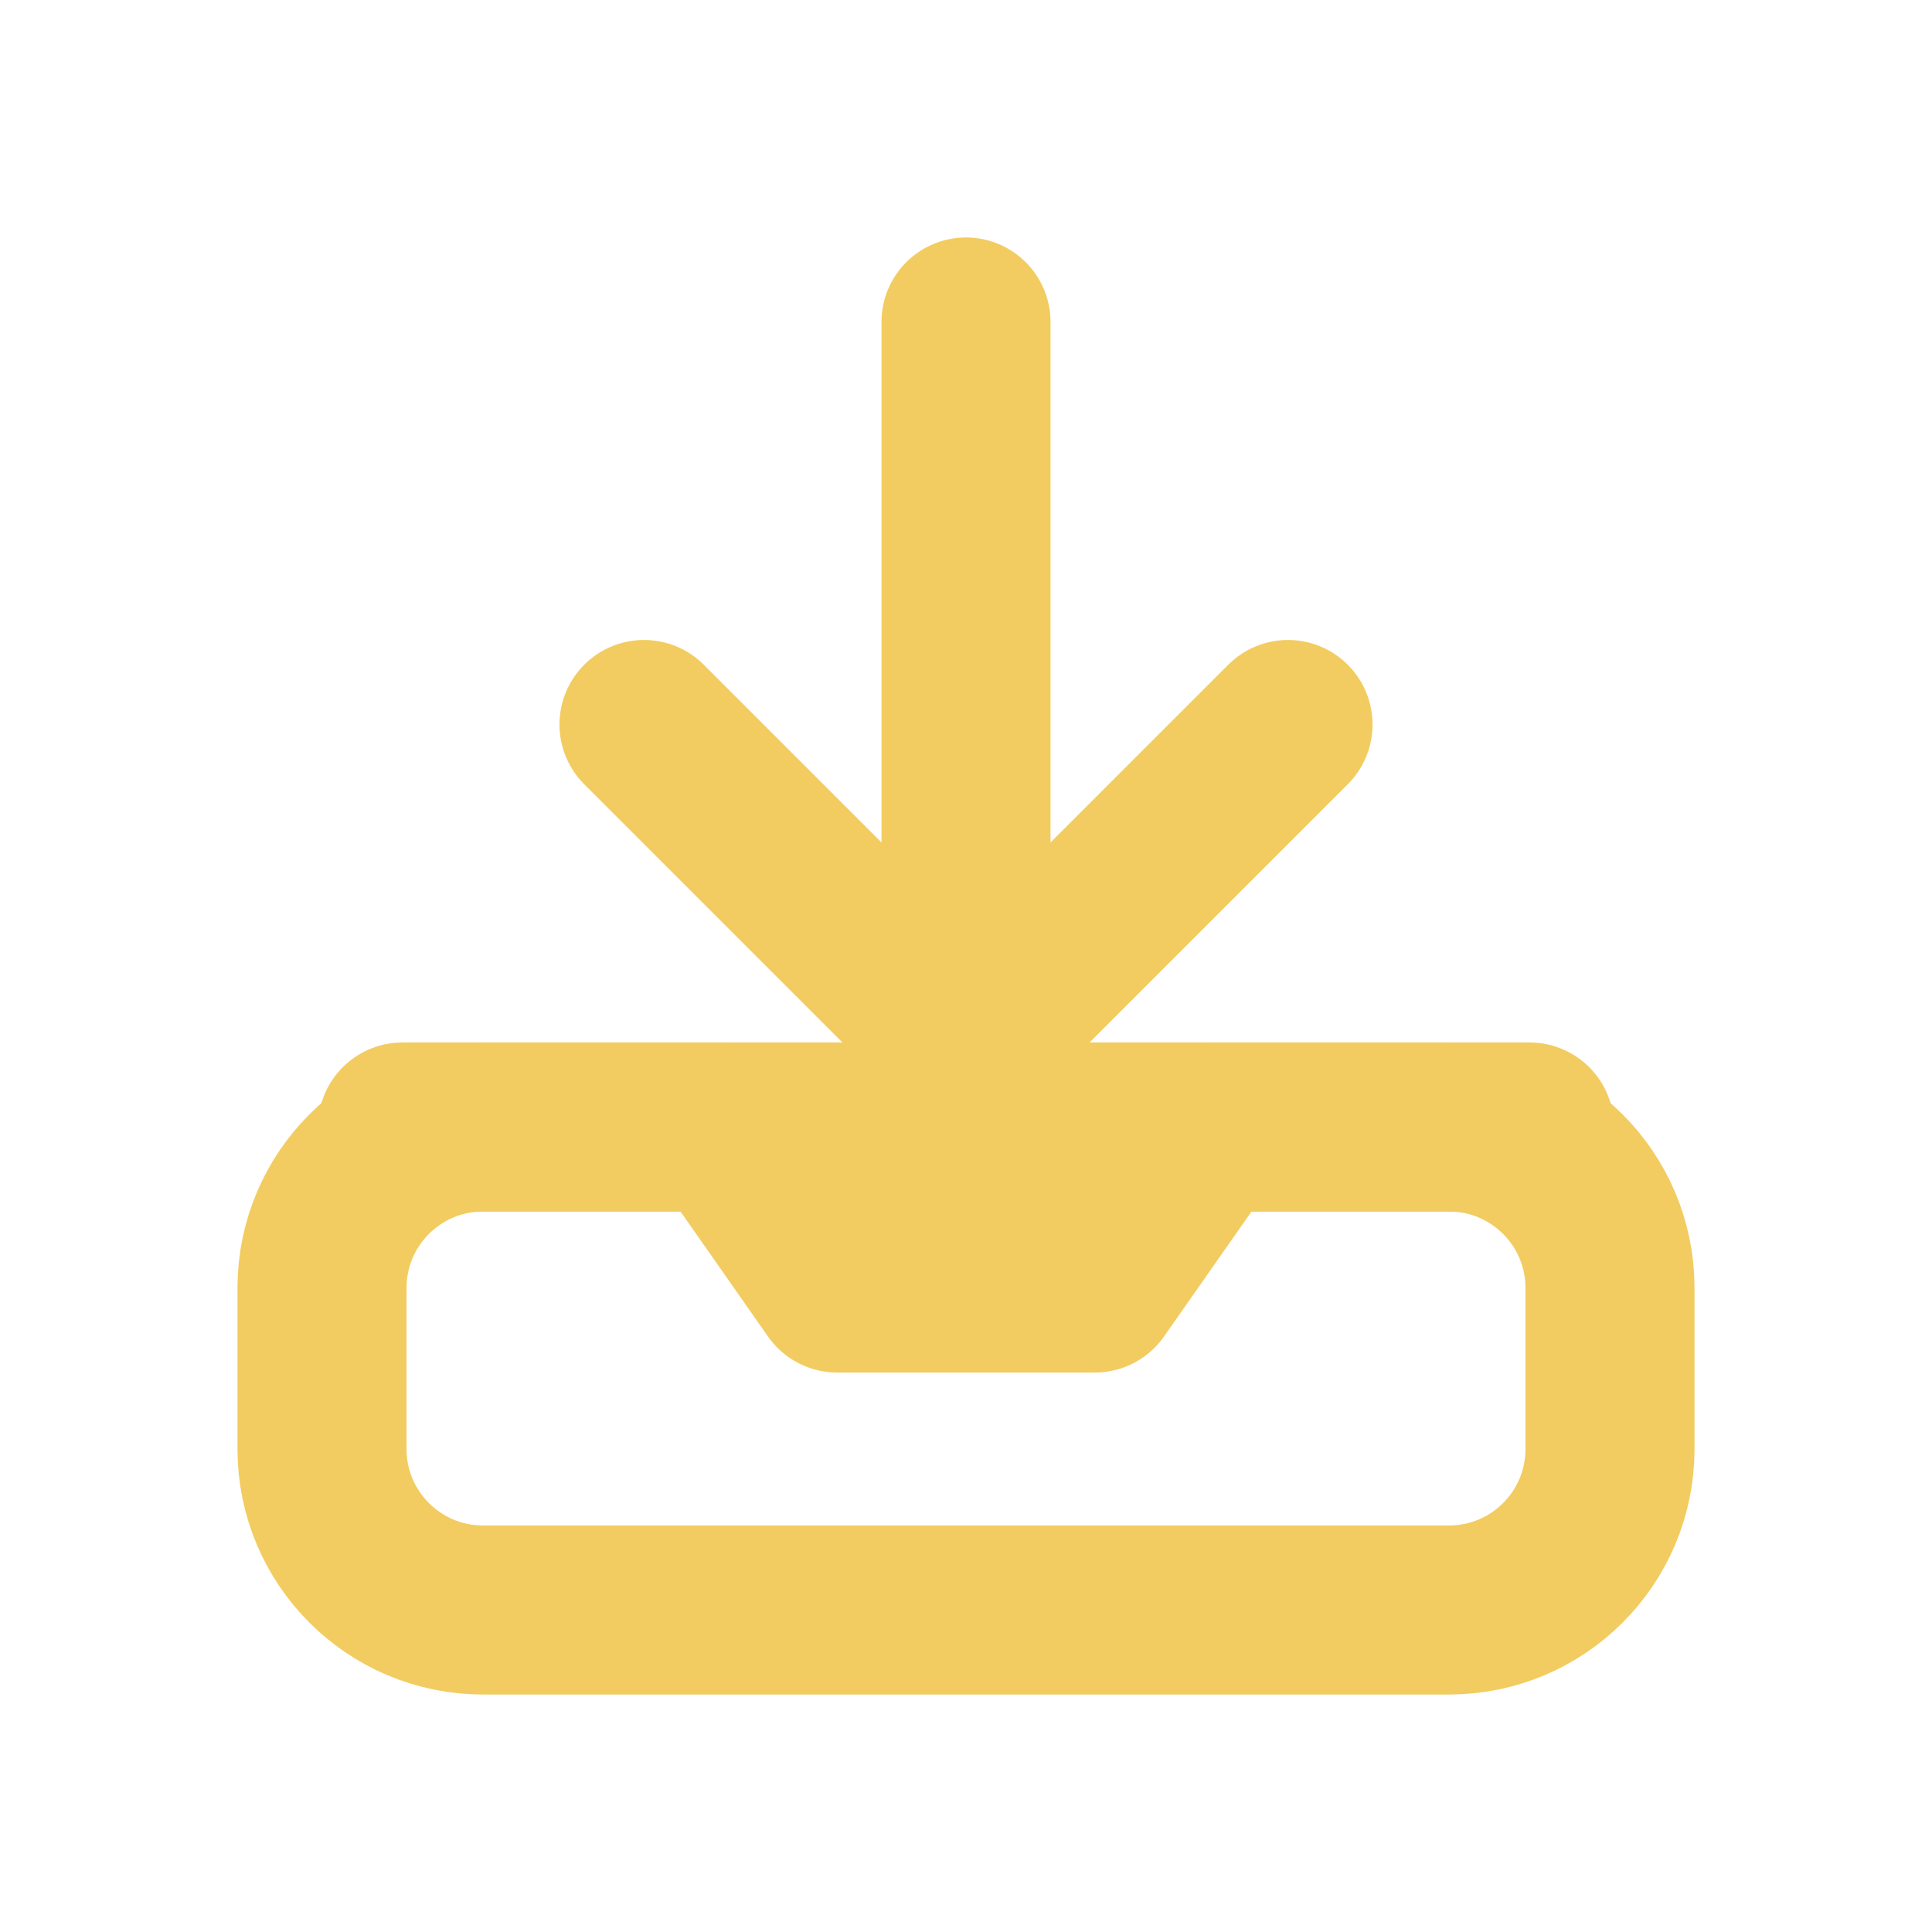
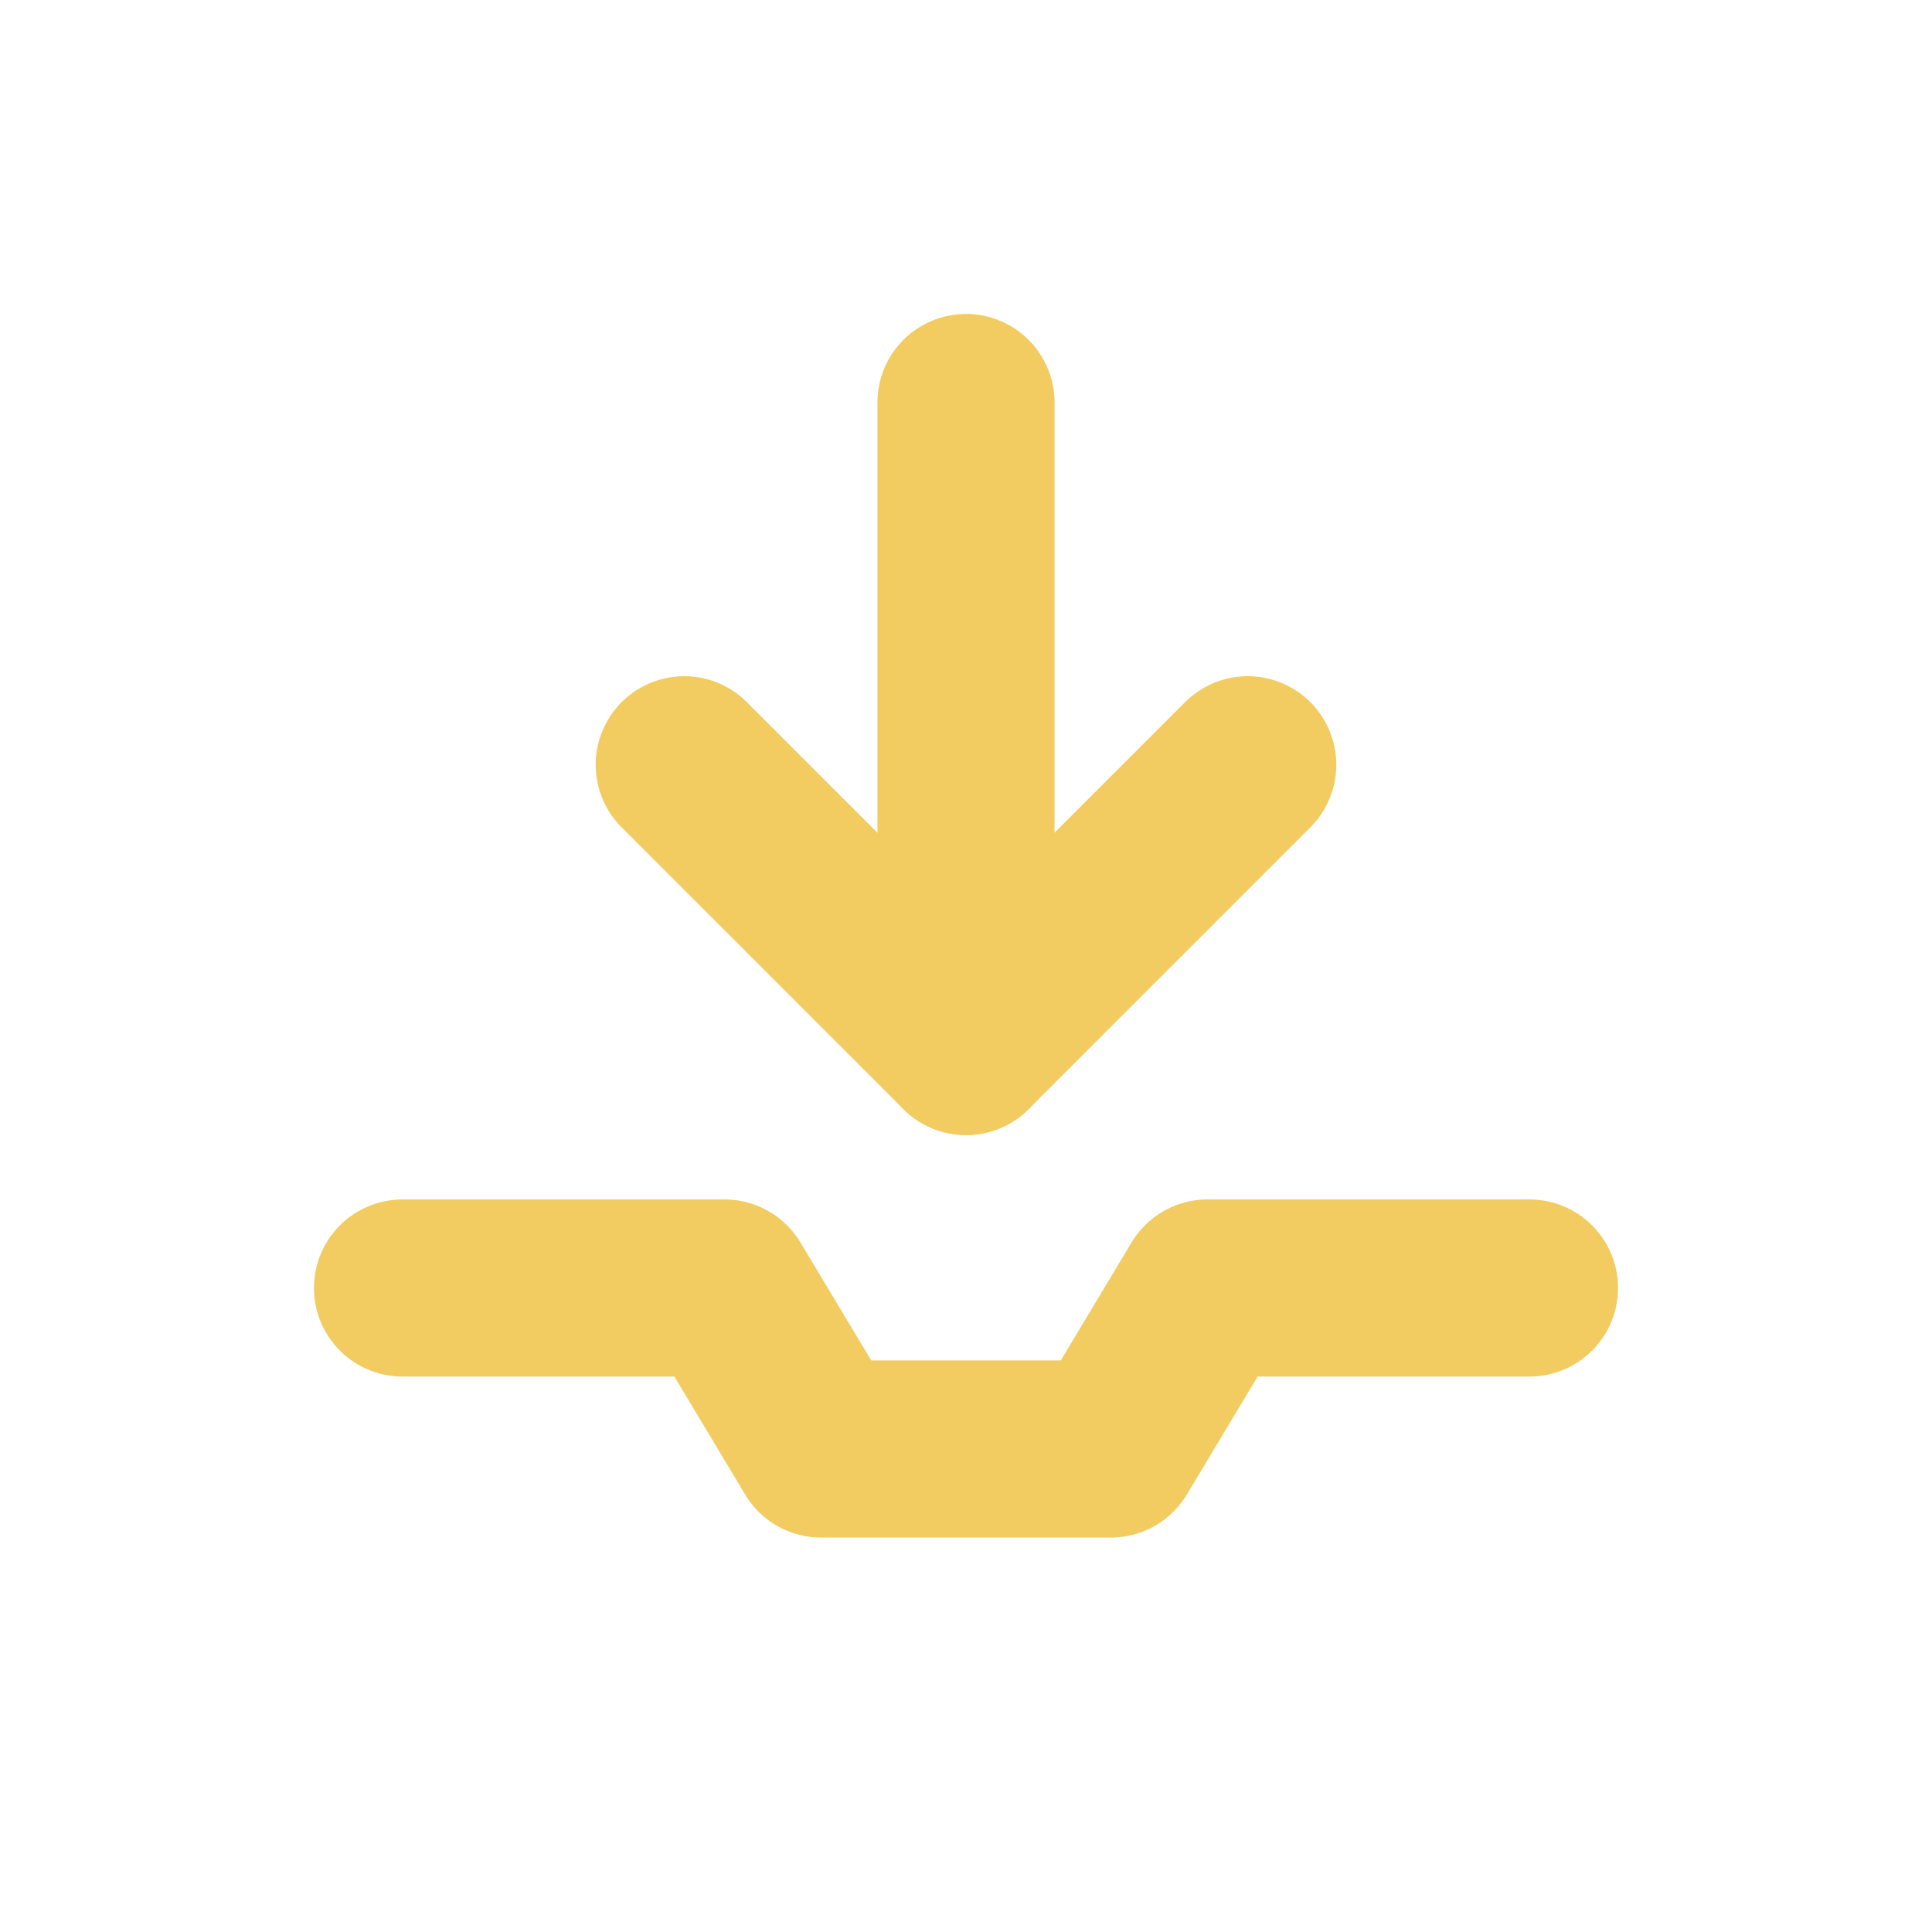
- <svg xmlns="http://www.w3.org/2000/svg" width="24" height="24" viewBox="0 0 24 24" fill="none" stroke="#f2cc60" stroke-width="2.1" stroke-linecap="round" stroke-linejoin="round">
-   <path d="M12 4v9" />
-   <path d="M8 9l4 4 4-4" />
-   <path d="M5 14h4l1.4 2h3.2l1.4-2h4" />
-   <rect x="4" y="14" width="16" height="6" rx="2" />
+ <svg xmlns="http://www.w3.org/2000/svg" width="24" height="24" viewBox="0 0 24 24" fill="none" stroke="#f2cc60" stroke-width="2.2" stroke-linecap="round" stroke-linejoin="round">
+   <path d="M12 5v8" />
+   <path d="M8.5 9.5L12 13l3.5-3.5" />
+   <path d="M5 16h4l1.2 2h3.6L15 16h4" />
</svg>
